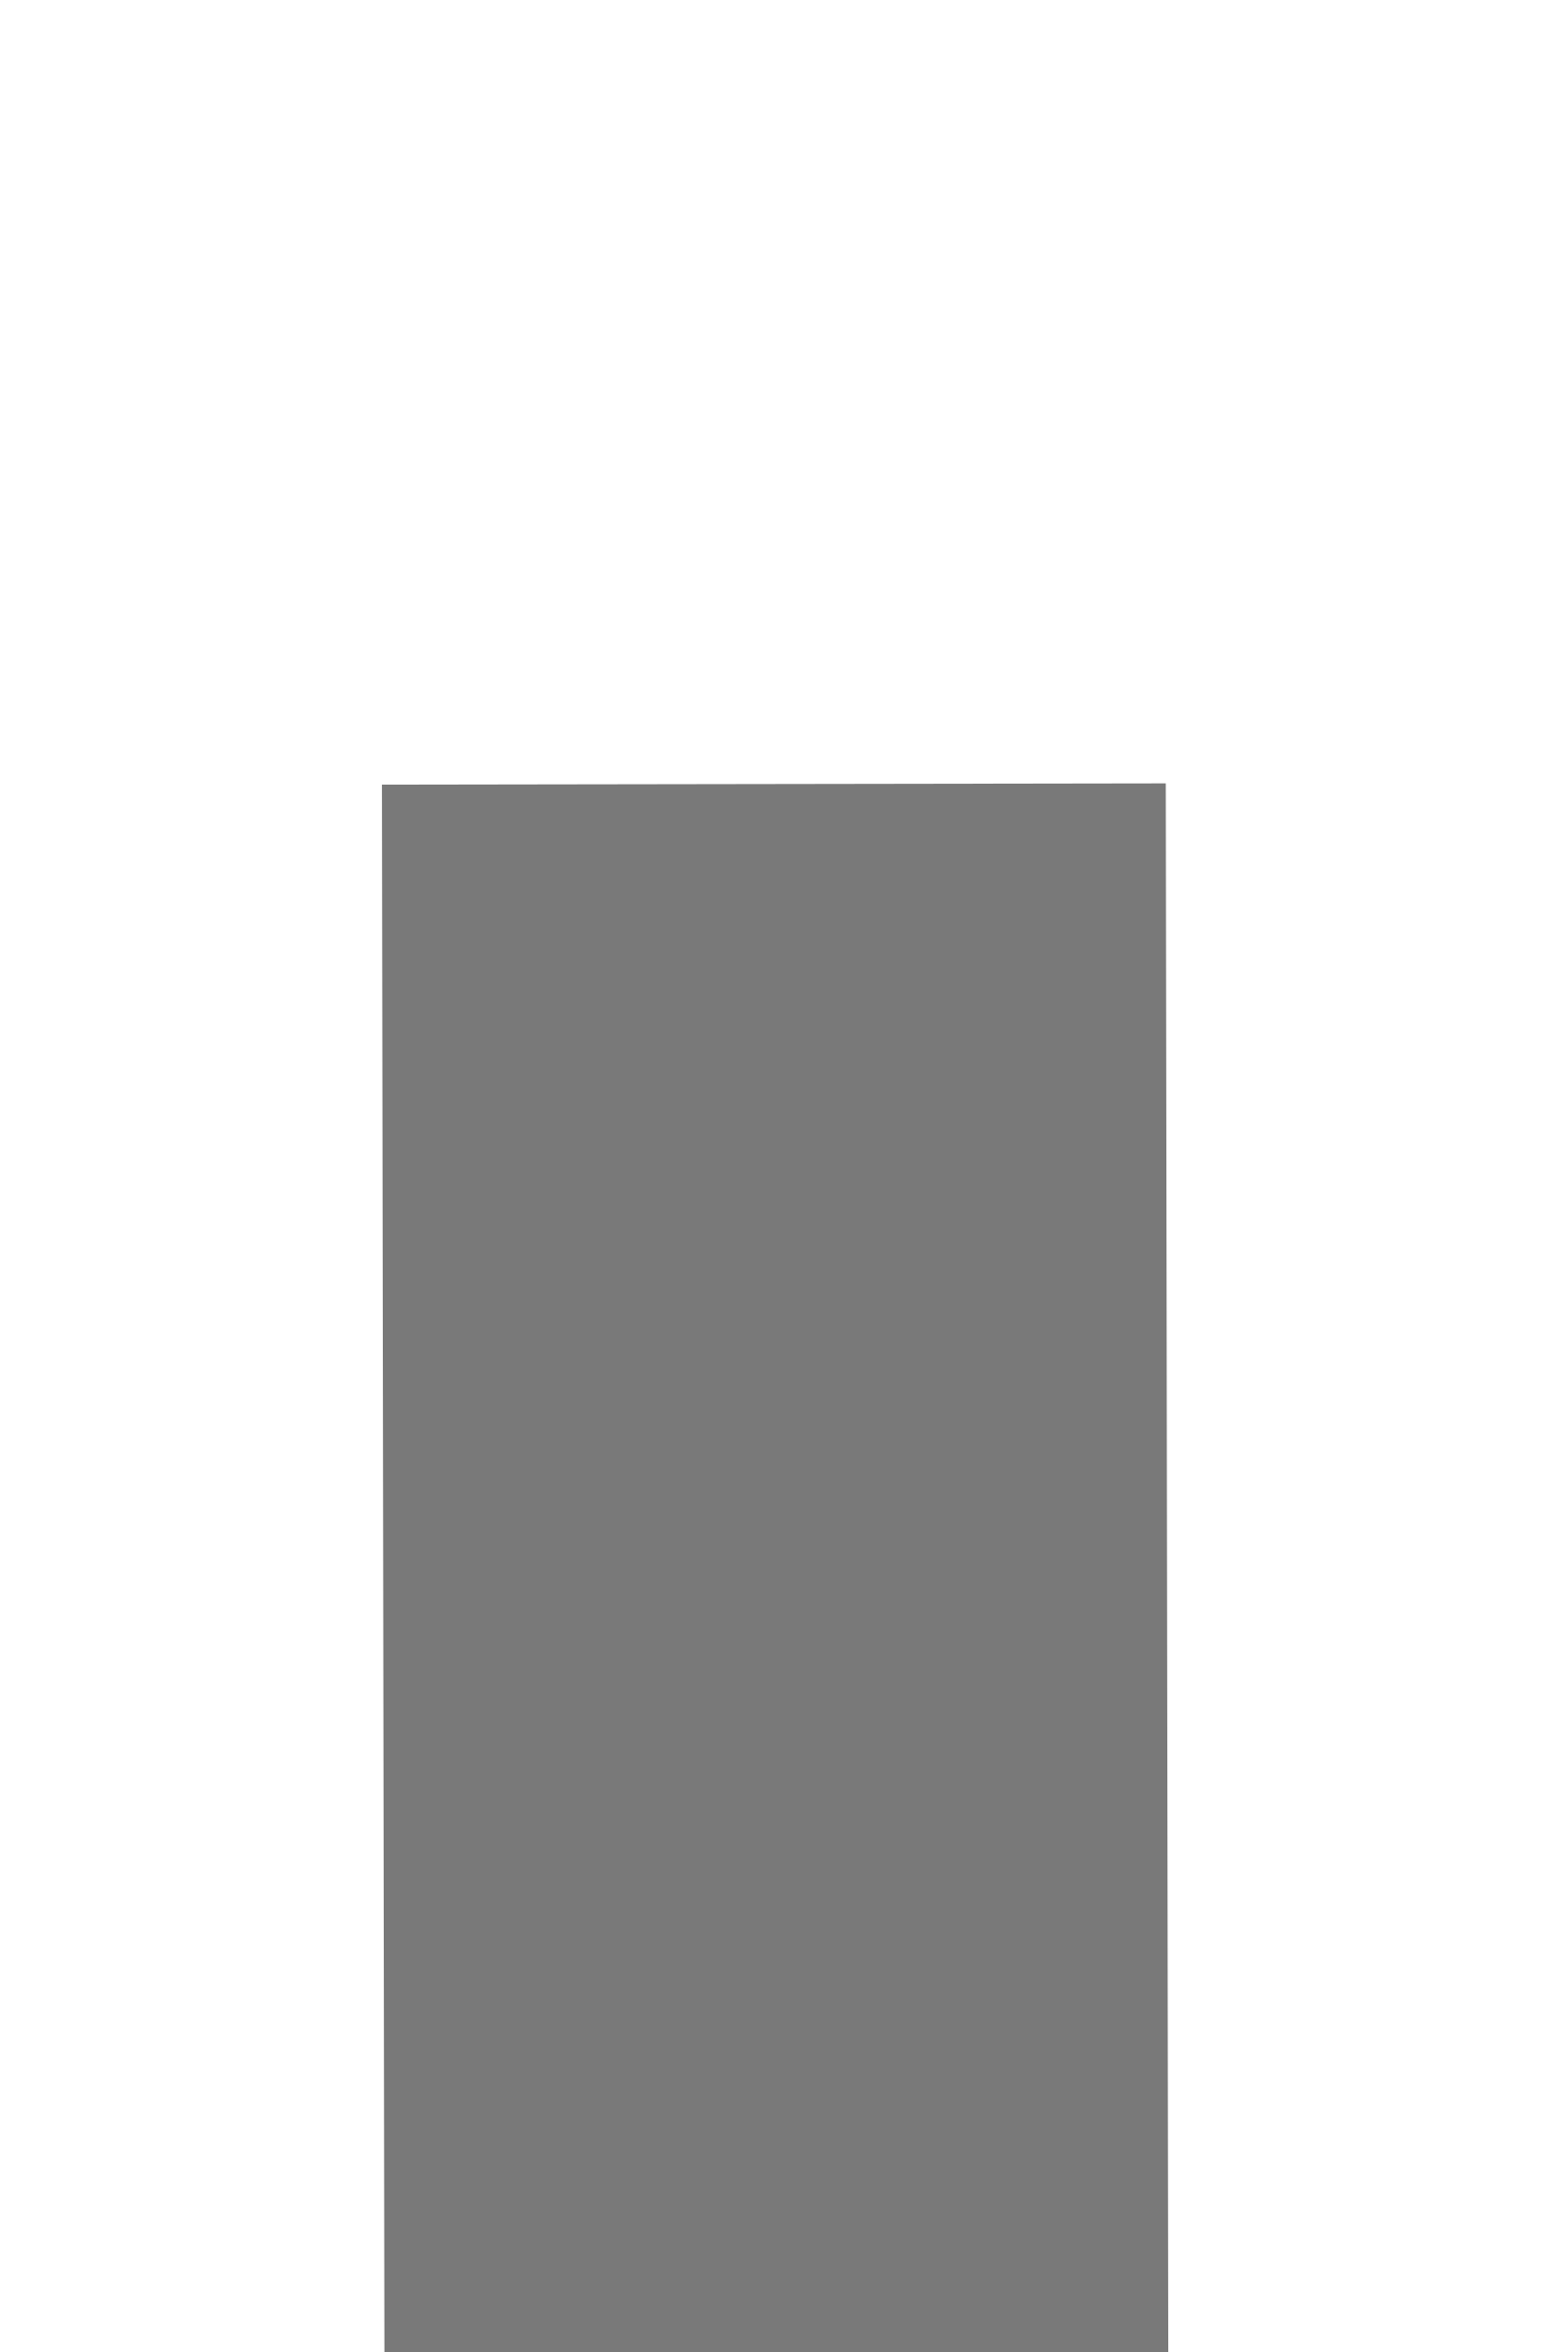
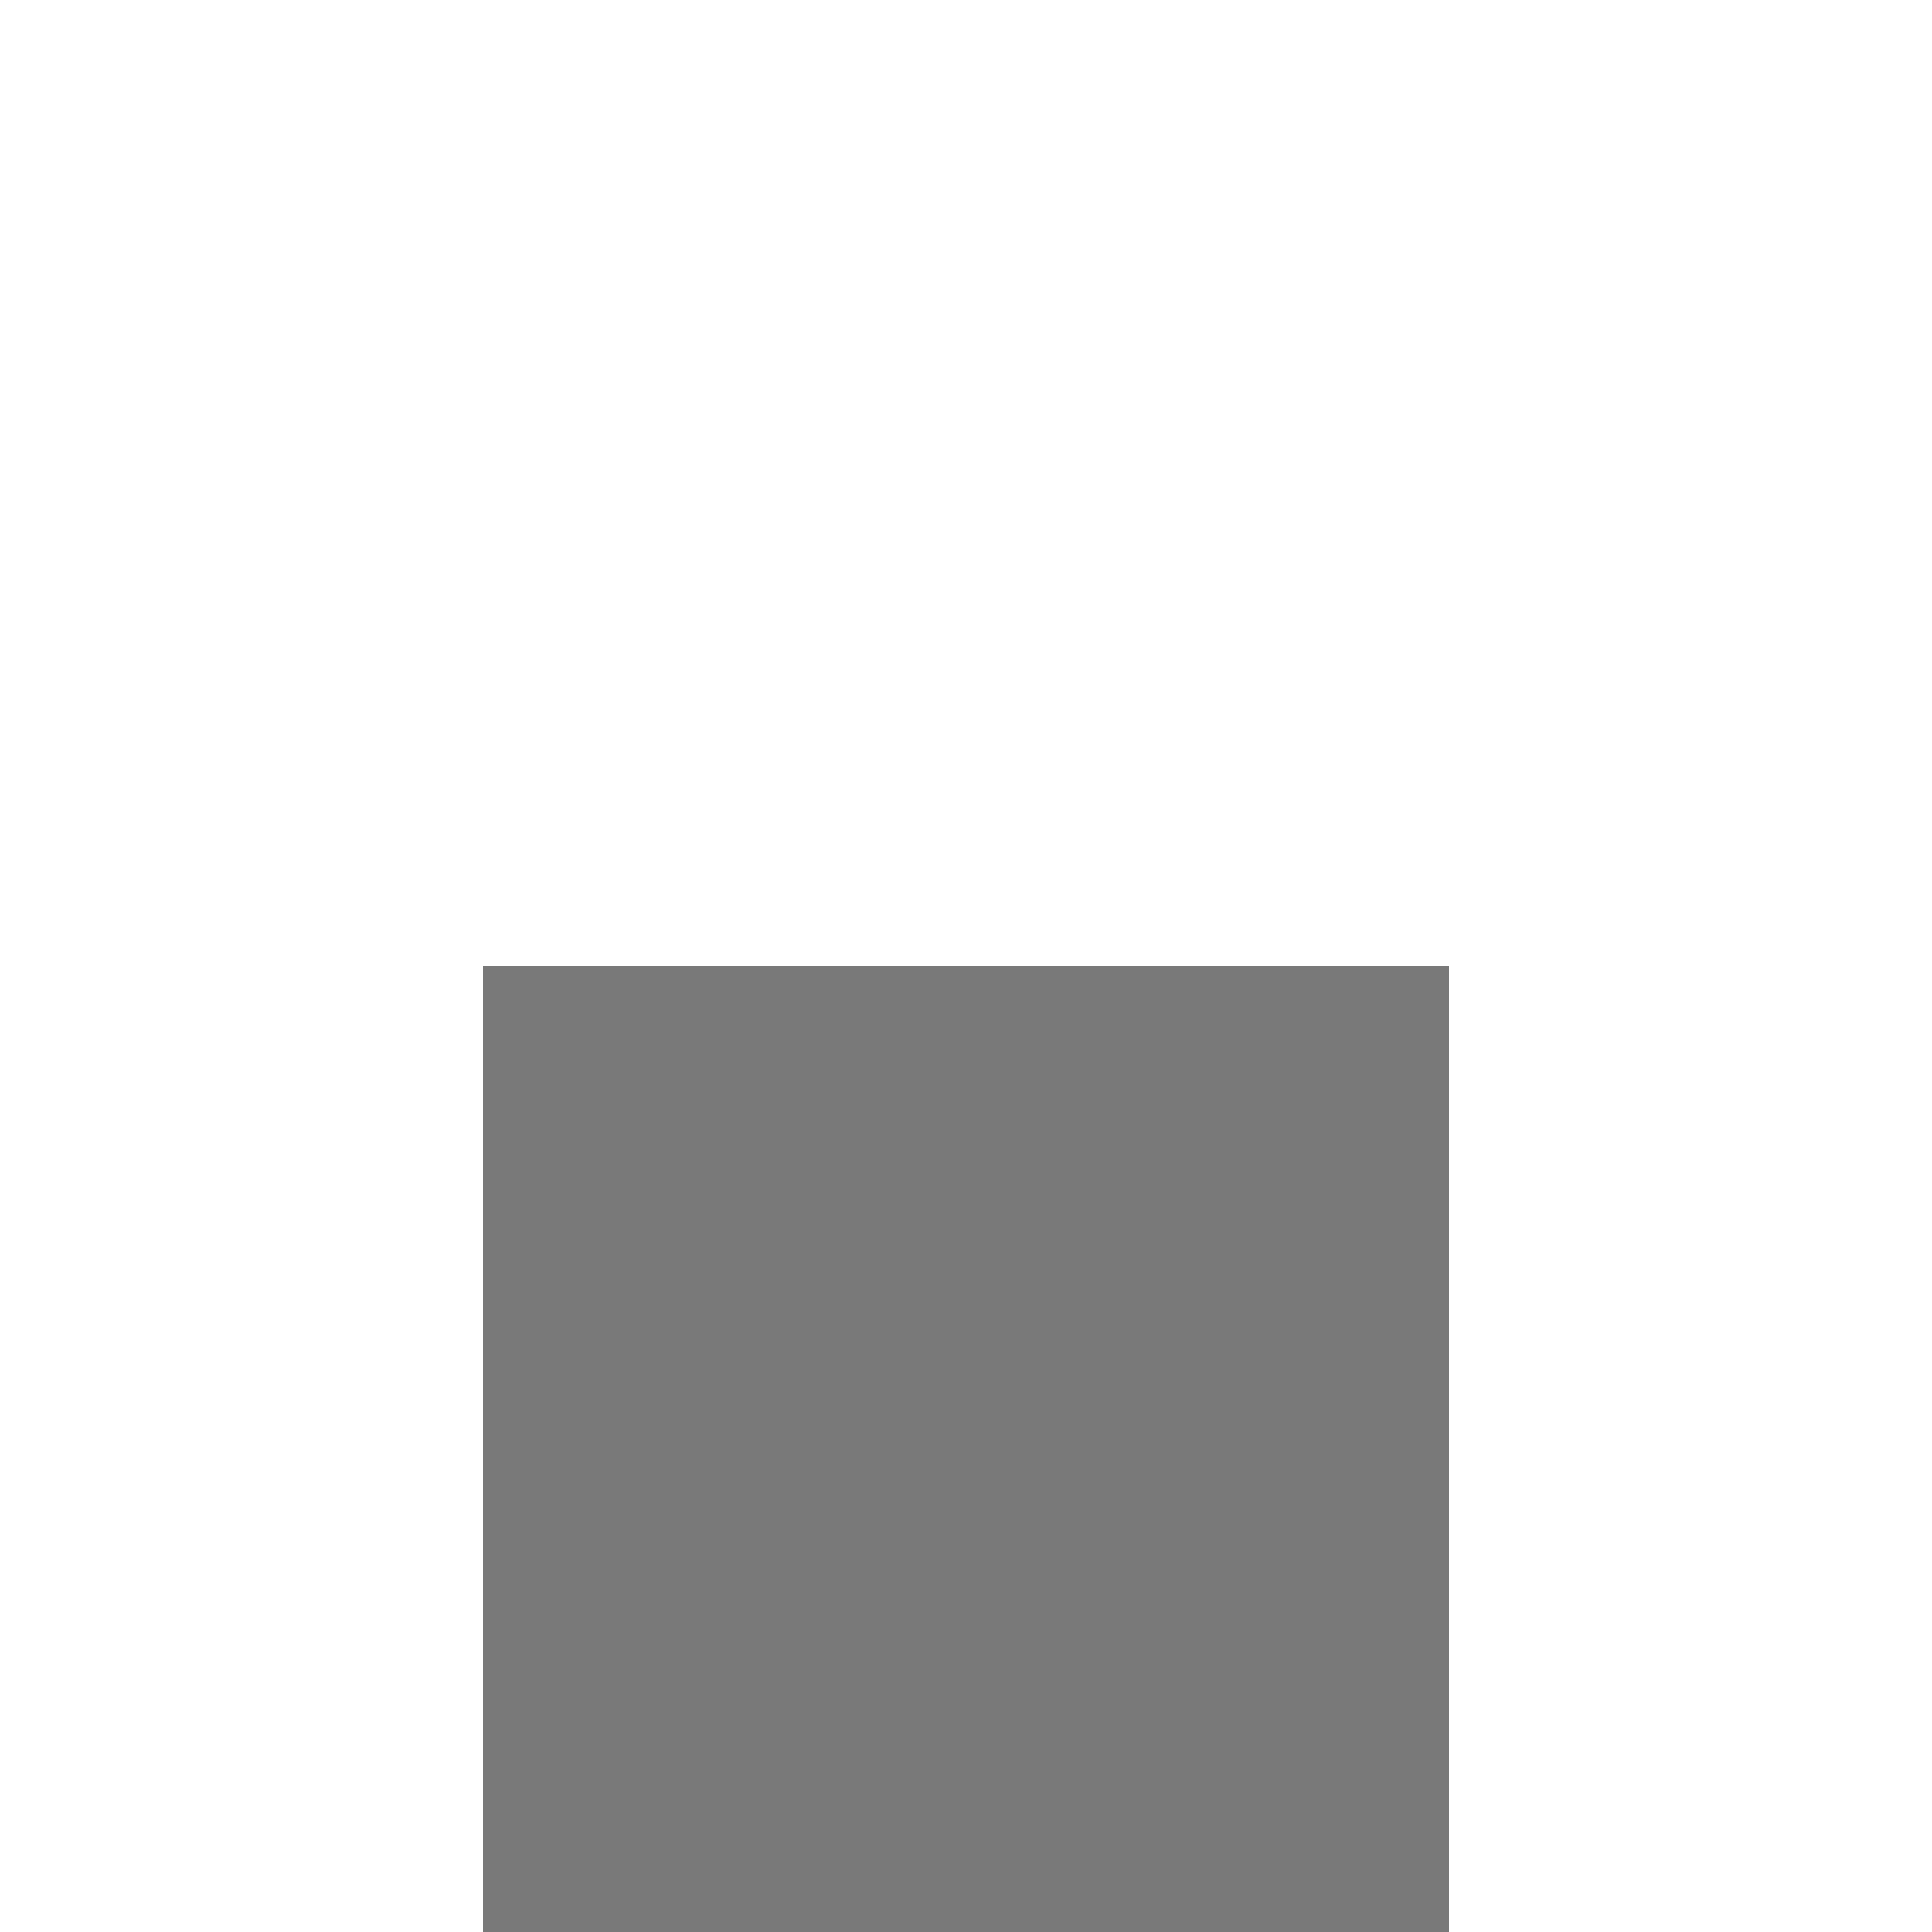
- <svg xmlns="http://www.w3.org/2000/svg" version="1.1" width="4px" height="6px" preserveAspectRatio="xMidYMin meet" viewBox="1681 206  2 6">
-   <path d="M 1674.4 233  L 1682 240  L 1689.6 233  L 1674.4 233  Z " fill-rule="nonzero" fill="#797979" stroke="none" transform="matrix(0.9999987 -0.0015873 0.0015873 0.9999987 -0.3534362 2.67012 )" />
-   <path d="M 1682 208  L 1682 234  " stroke-width="2" stroke="#797979" fill="none" transform="matrix(0.9999987 -0.0015873 0.0015873 0.9999987 -0.3534362 2.67012 )" />
+ <svg xmlns="http://www.w3.org/2000/svg" version="1.1" width="4px" height="4px" preserveAspectRatio="xMinYMid meet" viewBox="1680 135  4 2">
+   <path d="M 1674.4 167  L 1682 174  L 1689.6 167  L 1674.4 167  Z " fill-rule="nonzero" fill="#797979" stroke="none" />
+   <path d="M 1682 136  L 1682 168  " stroke-width="2" stroke="#797979" fill="none" />
</svg>
